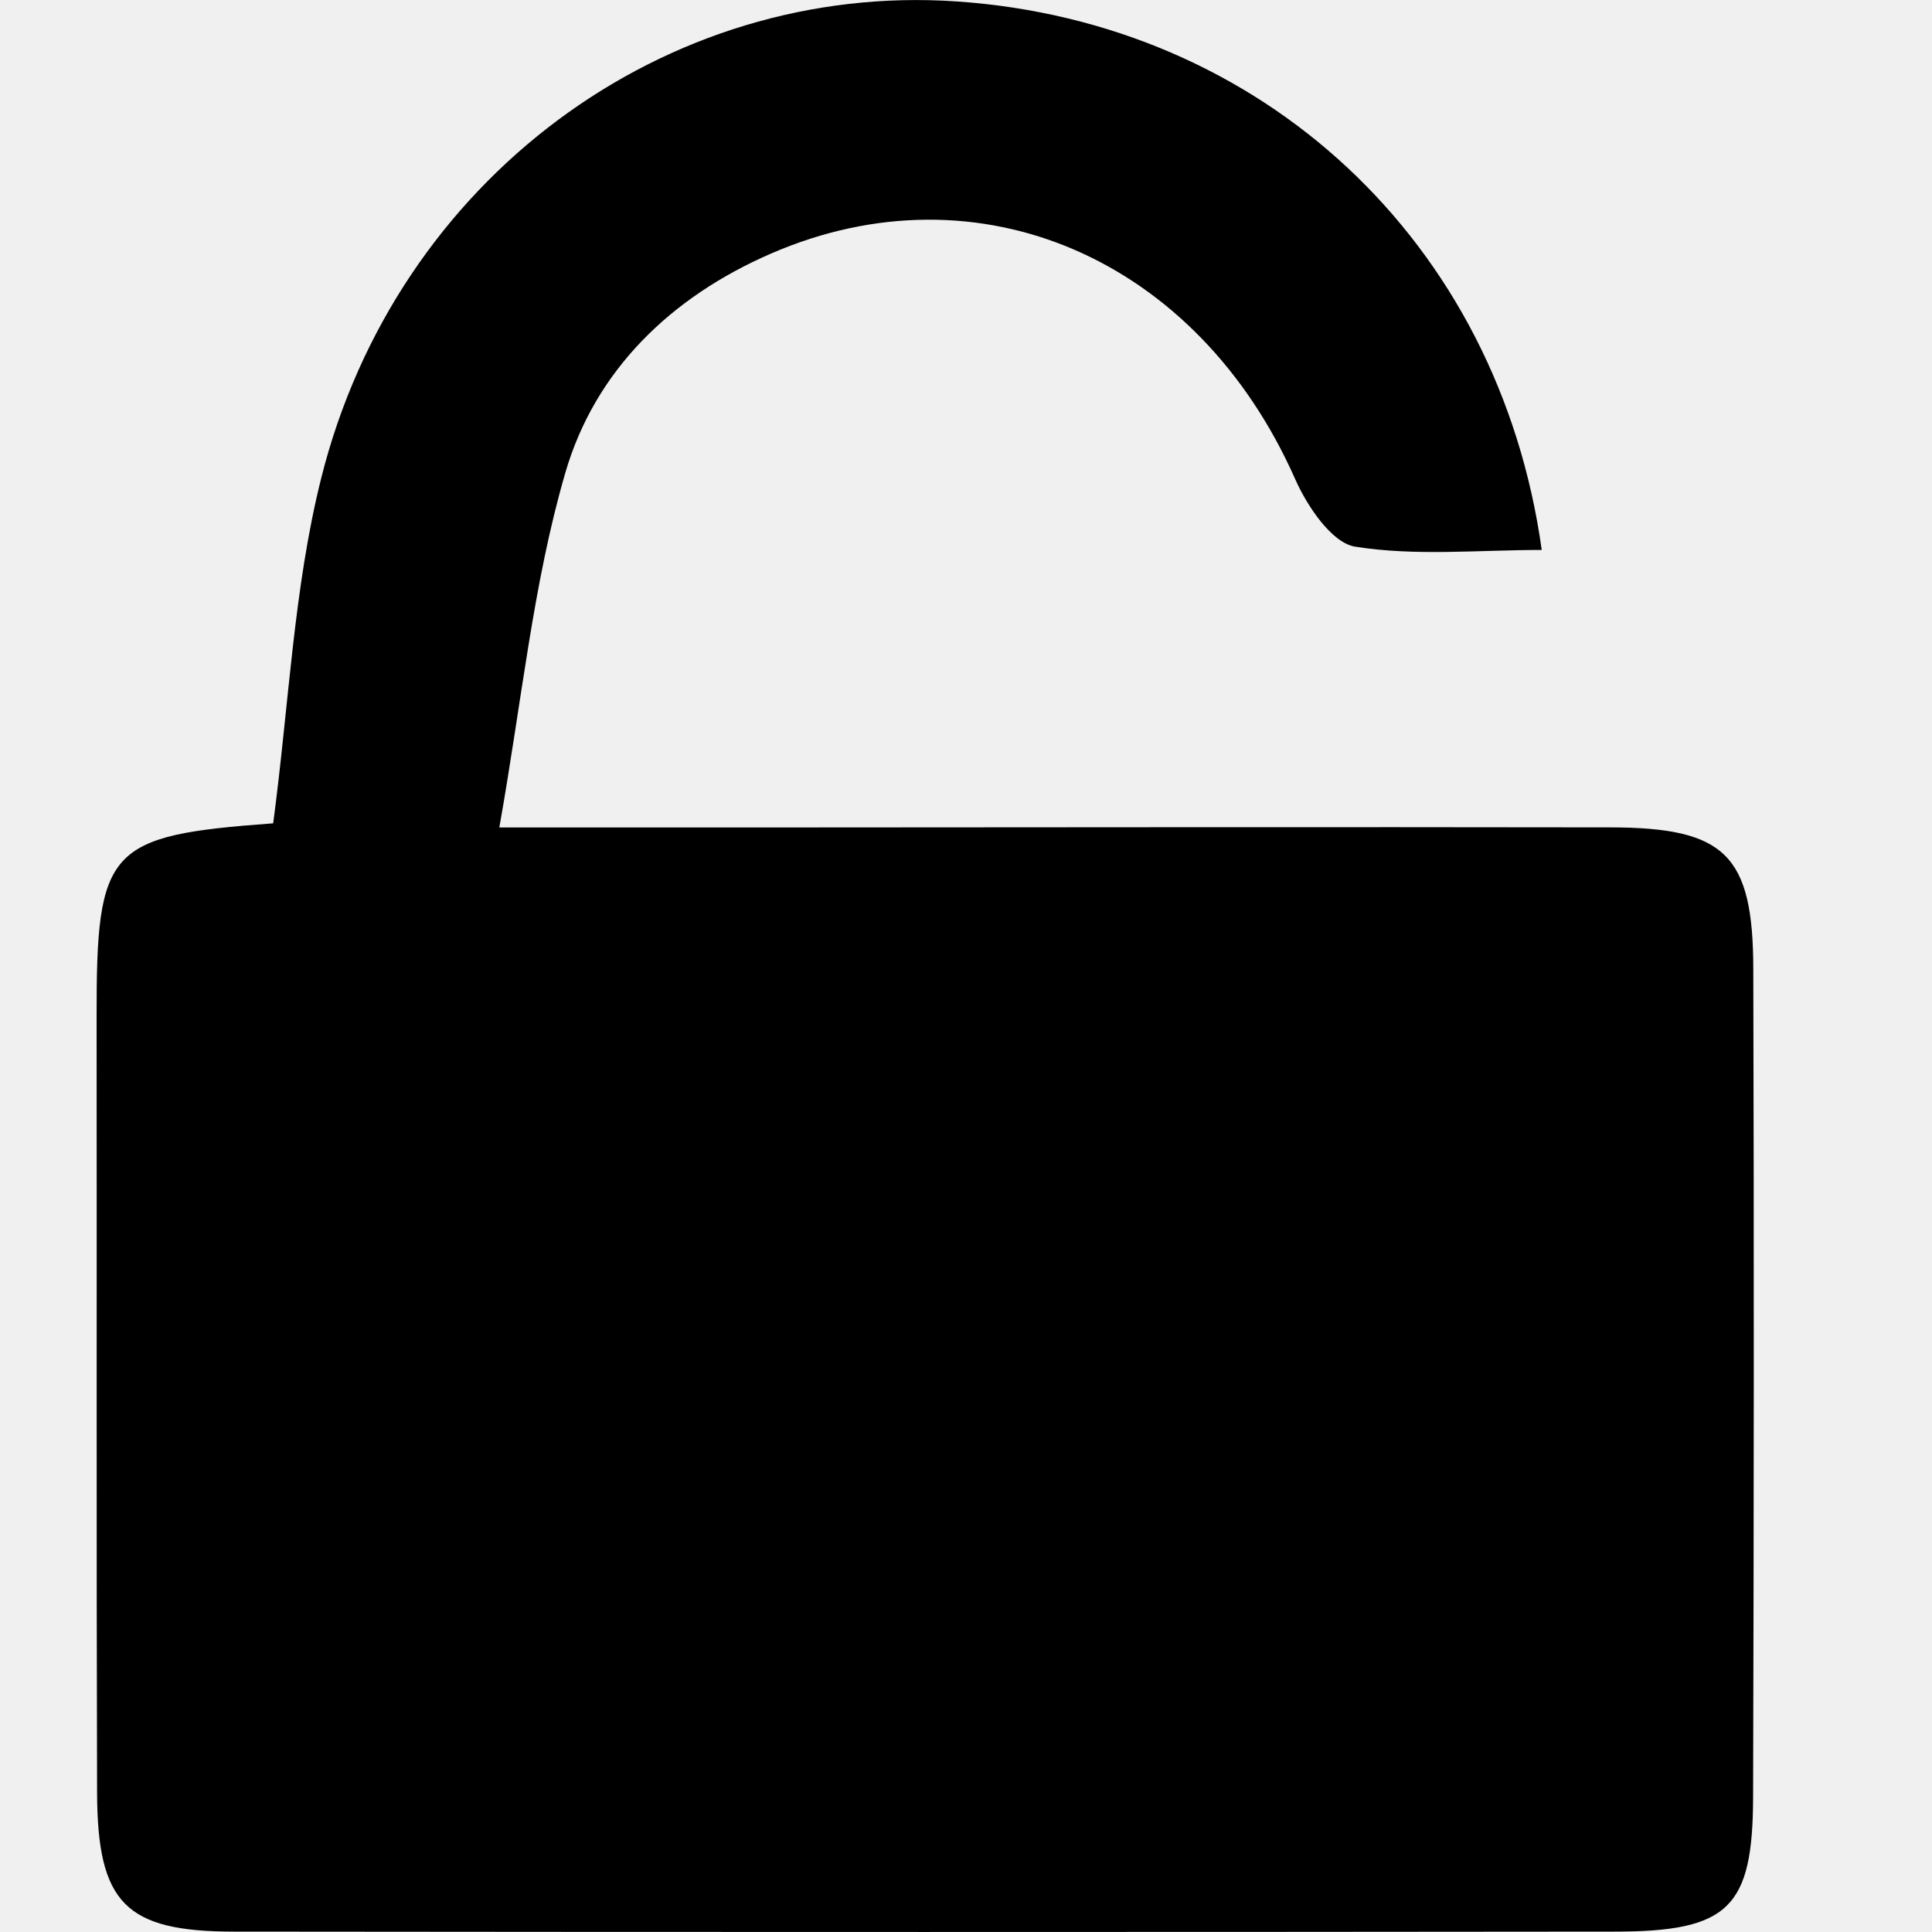
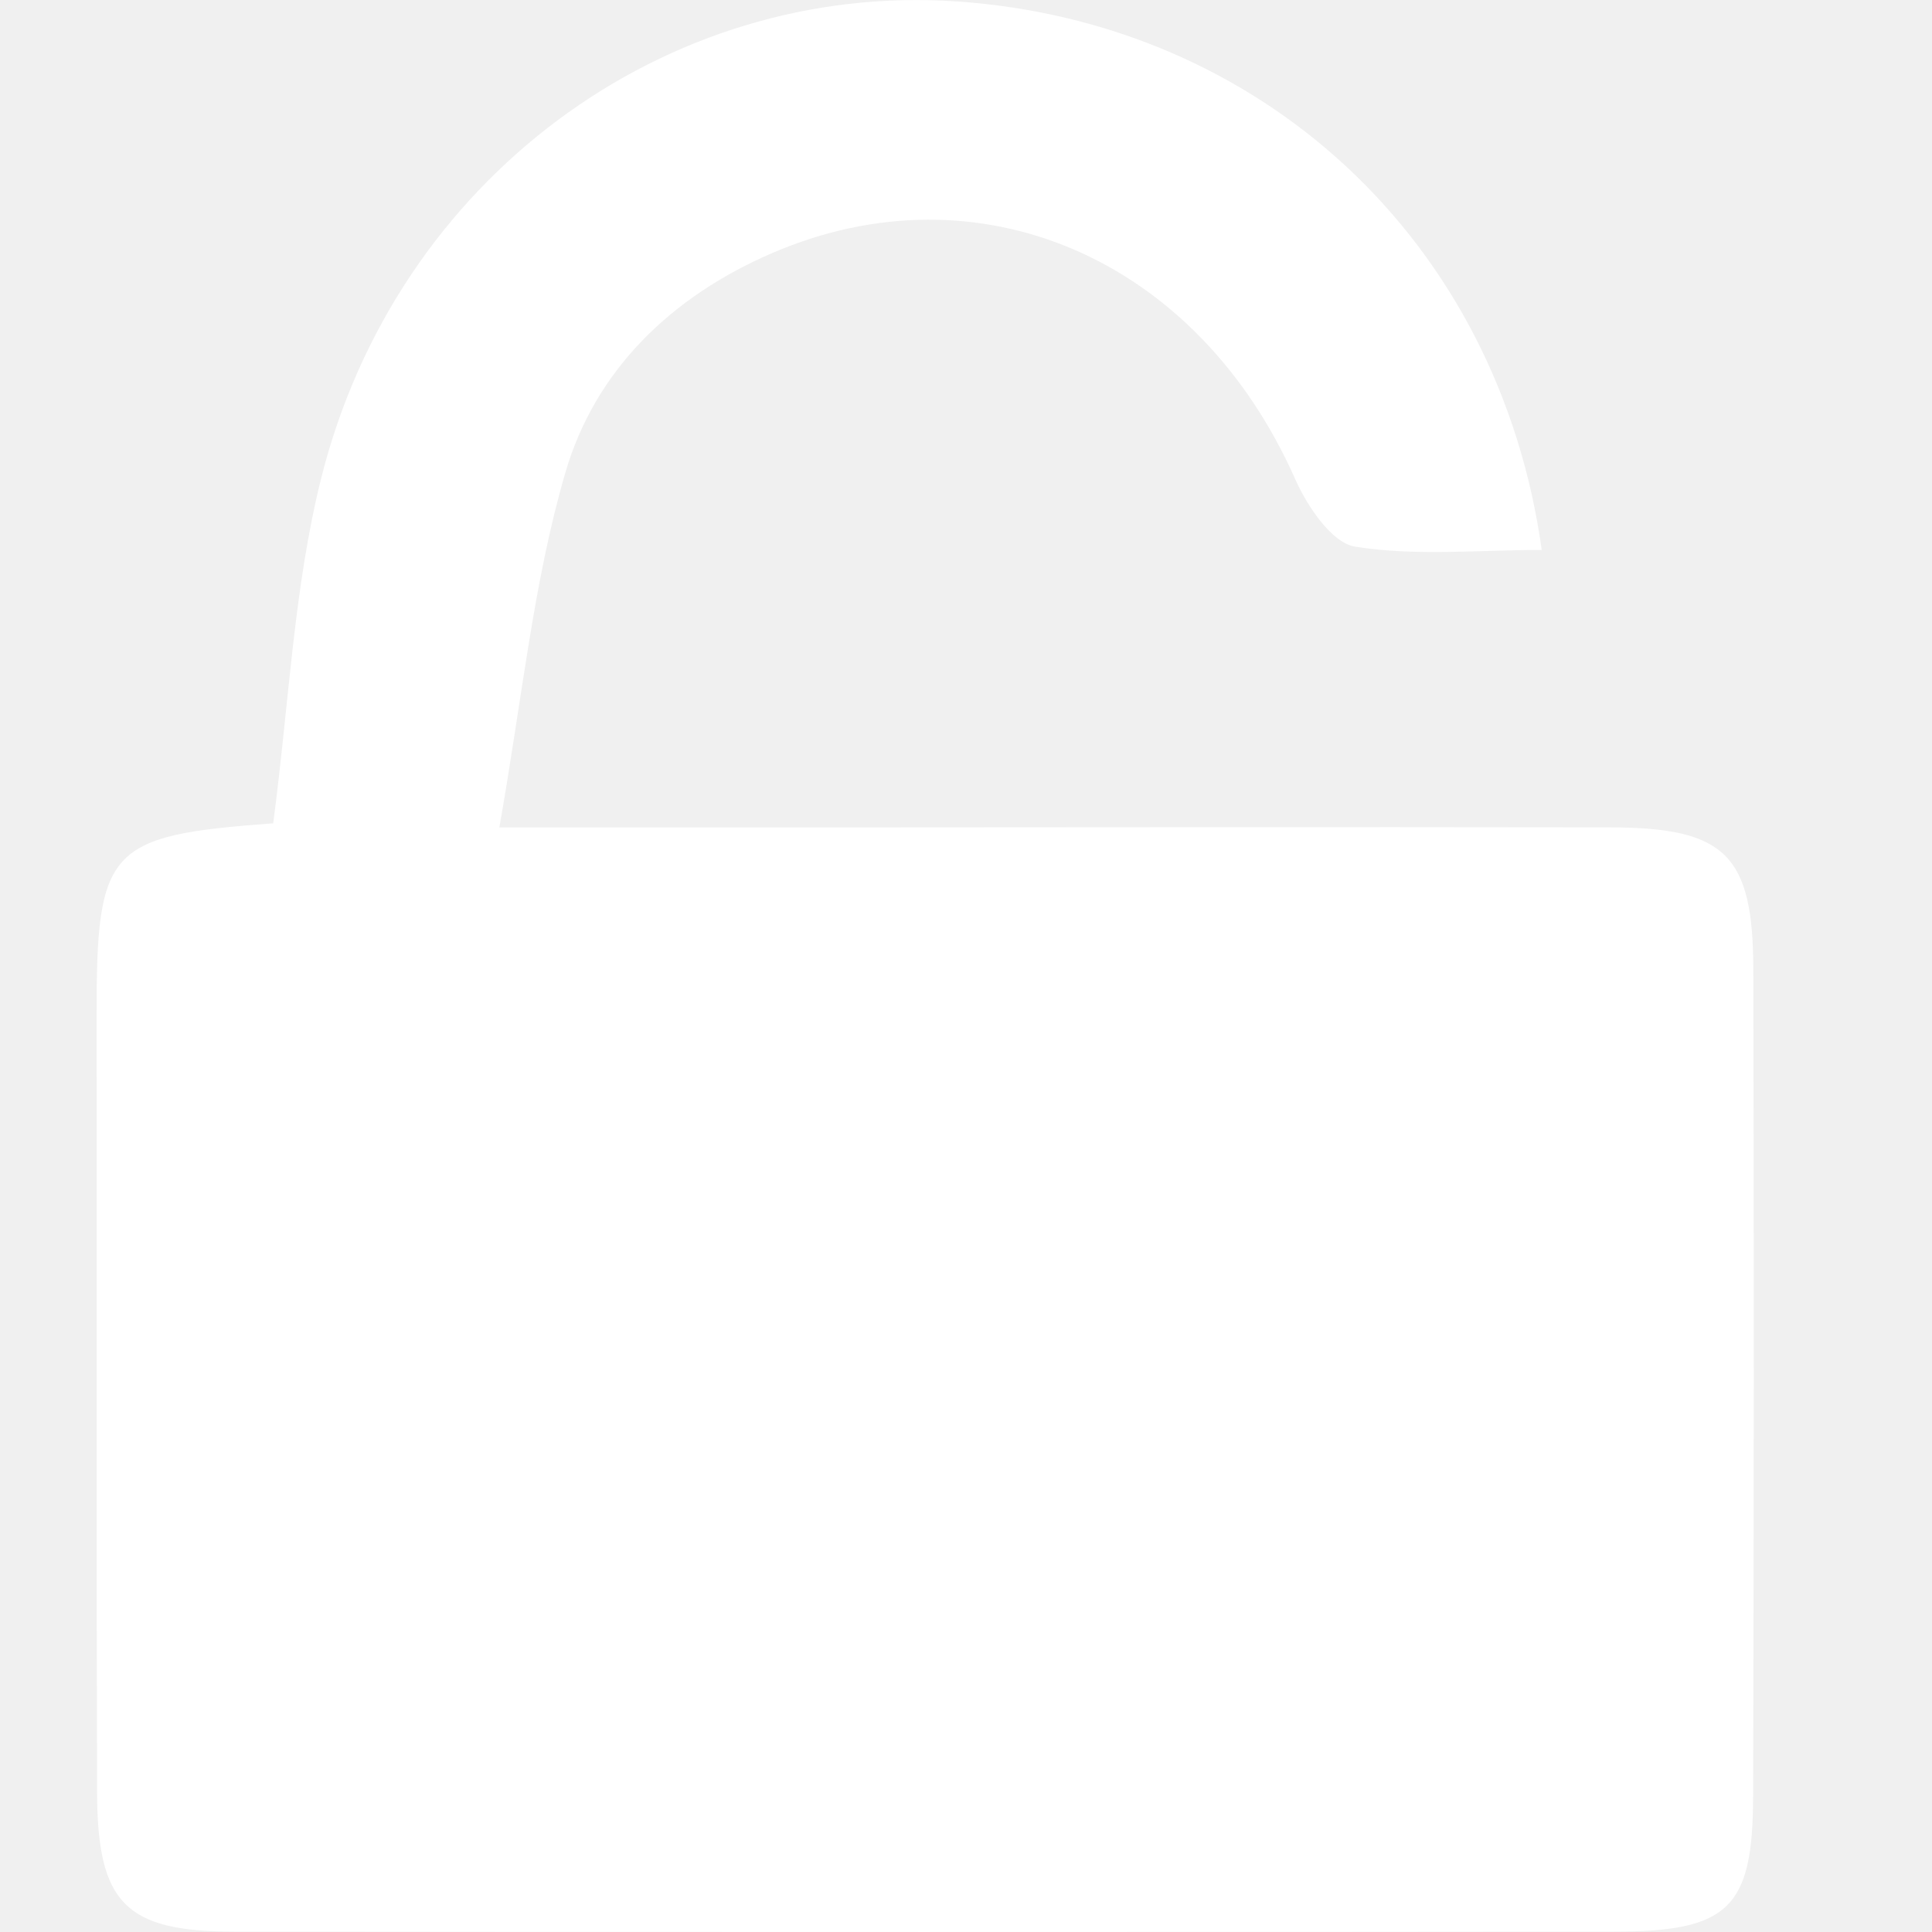
<svg xmlns="http://www.w3.org/2000/svg" version="1.1" id="Layer_1" x="0px" y="0px" width="20px" height="20px" viewBox="0 0 20 20" enable-background="new 0 0 20 20" xml:space="preserve">
-   <path fill-rule="evenodd" clip-rule="evenodd" d="M2.828,8.523C2.992,7.288,3.04,6.088,3.325,4.95  c0.776-3.099,3.566-5.143,6.582-4.935c3.154,0.217,5.607,2.479,6.053,5.678c-0.654,0-1.307,0.066-1.932-0.034  c-0.242-0.039-0.498-0.421-0.622-0.703c-1.011-2.279-3.27-3.264-5.42-2.333c-1.04,0.45-1.826,1.211-2.134,2.272  C5.518,6.041,5.403,7.25,5.169,8.566c1.063,0,1.862,0,2.66,0c2.947-0.001,5.894-0.006,8.841-0.001  c1.191,0.002,1.478,0.284,1.48,1.467c0.008,2.857,0.006,5.716-0.002,8.573c-0.003,1.148-0.254,1.391-1.439,1.391  c-4.763,0.005-9.525,0.005-14.288,0c-1.122-0.001-1.412-0.293-1.416-1.437C0.997,15.881,1.003,13.201,1,10.523  C0.998,8.778,1.112,8.649,2.828,8.523z" />
+   <path fill="#fff" fill-rule="evenodd" clip-rule="evenodd" d="M2.828,8.523C2.992,7.288,3.04,6.088,3.325,4.95  c0.776-3.099,3.566-5.143,6.582-4.935c3.154,0.217,5.607,2.479,6.053,5.678c-0.654,0-1.307,0.066-1.932-0.034  c-0.242-0.039-0.498-0.421-0.622-0.703c-1.011-2.279-3.27-3.264-5.42-2.333c-1.04,0.45-1.826,1.211-2.134,2.272  C5.518,6.041,5.403,7.25,5.169,8.566c1.063,0,1.862,0,2.66,0c2.947-0.001,5.894-0.006,8.841-0.001  c1.191,0.002,1.478,0.284,1.48,1.467c0.008,2.857,0.006,5.716-0.002,8.573c-0.003,1.148-0.254,1.391-1.439,1.391  c-4.763,0.005-9.525,0.005-14.288,0c-1.122-0.001-1.412-0.293-1.416-1.437C0.997,15.881,1.003,13.201,1,10.523  C0.998,8.778,1.112,8.649,2.828,8.523z" />
</svg>
